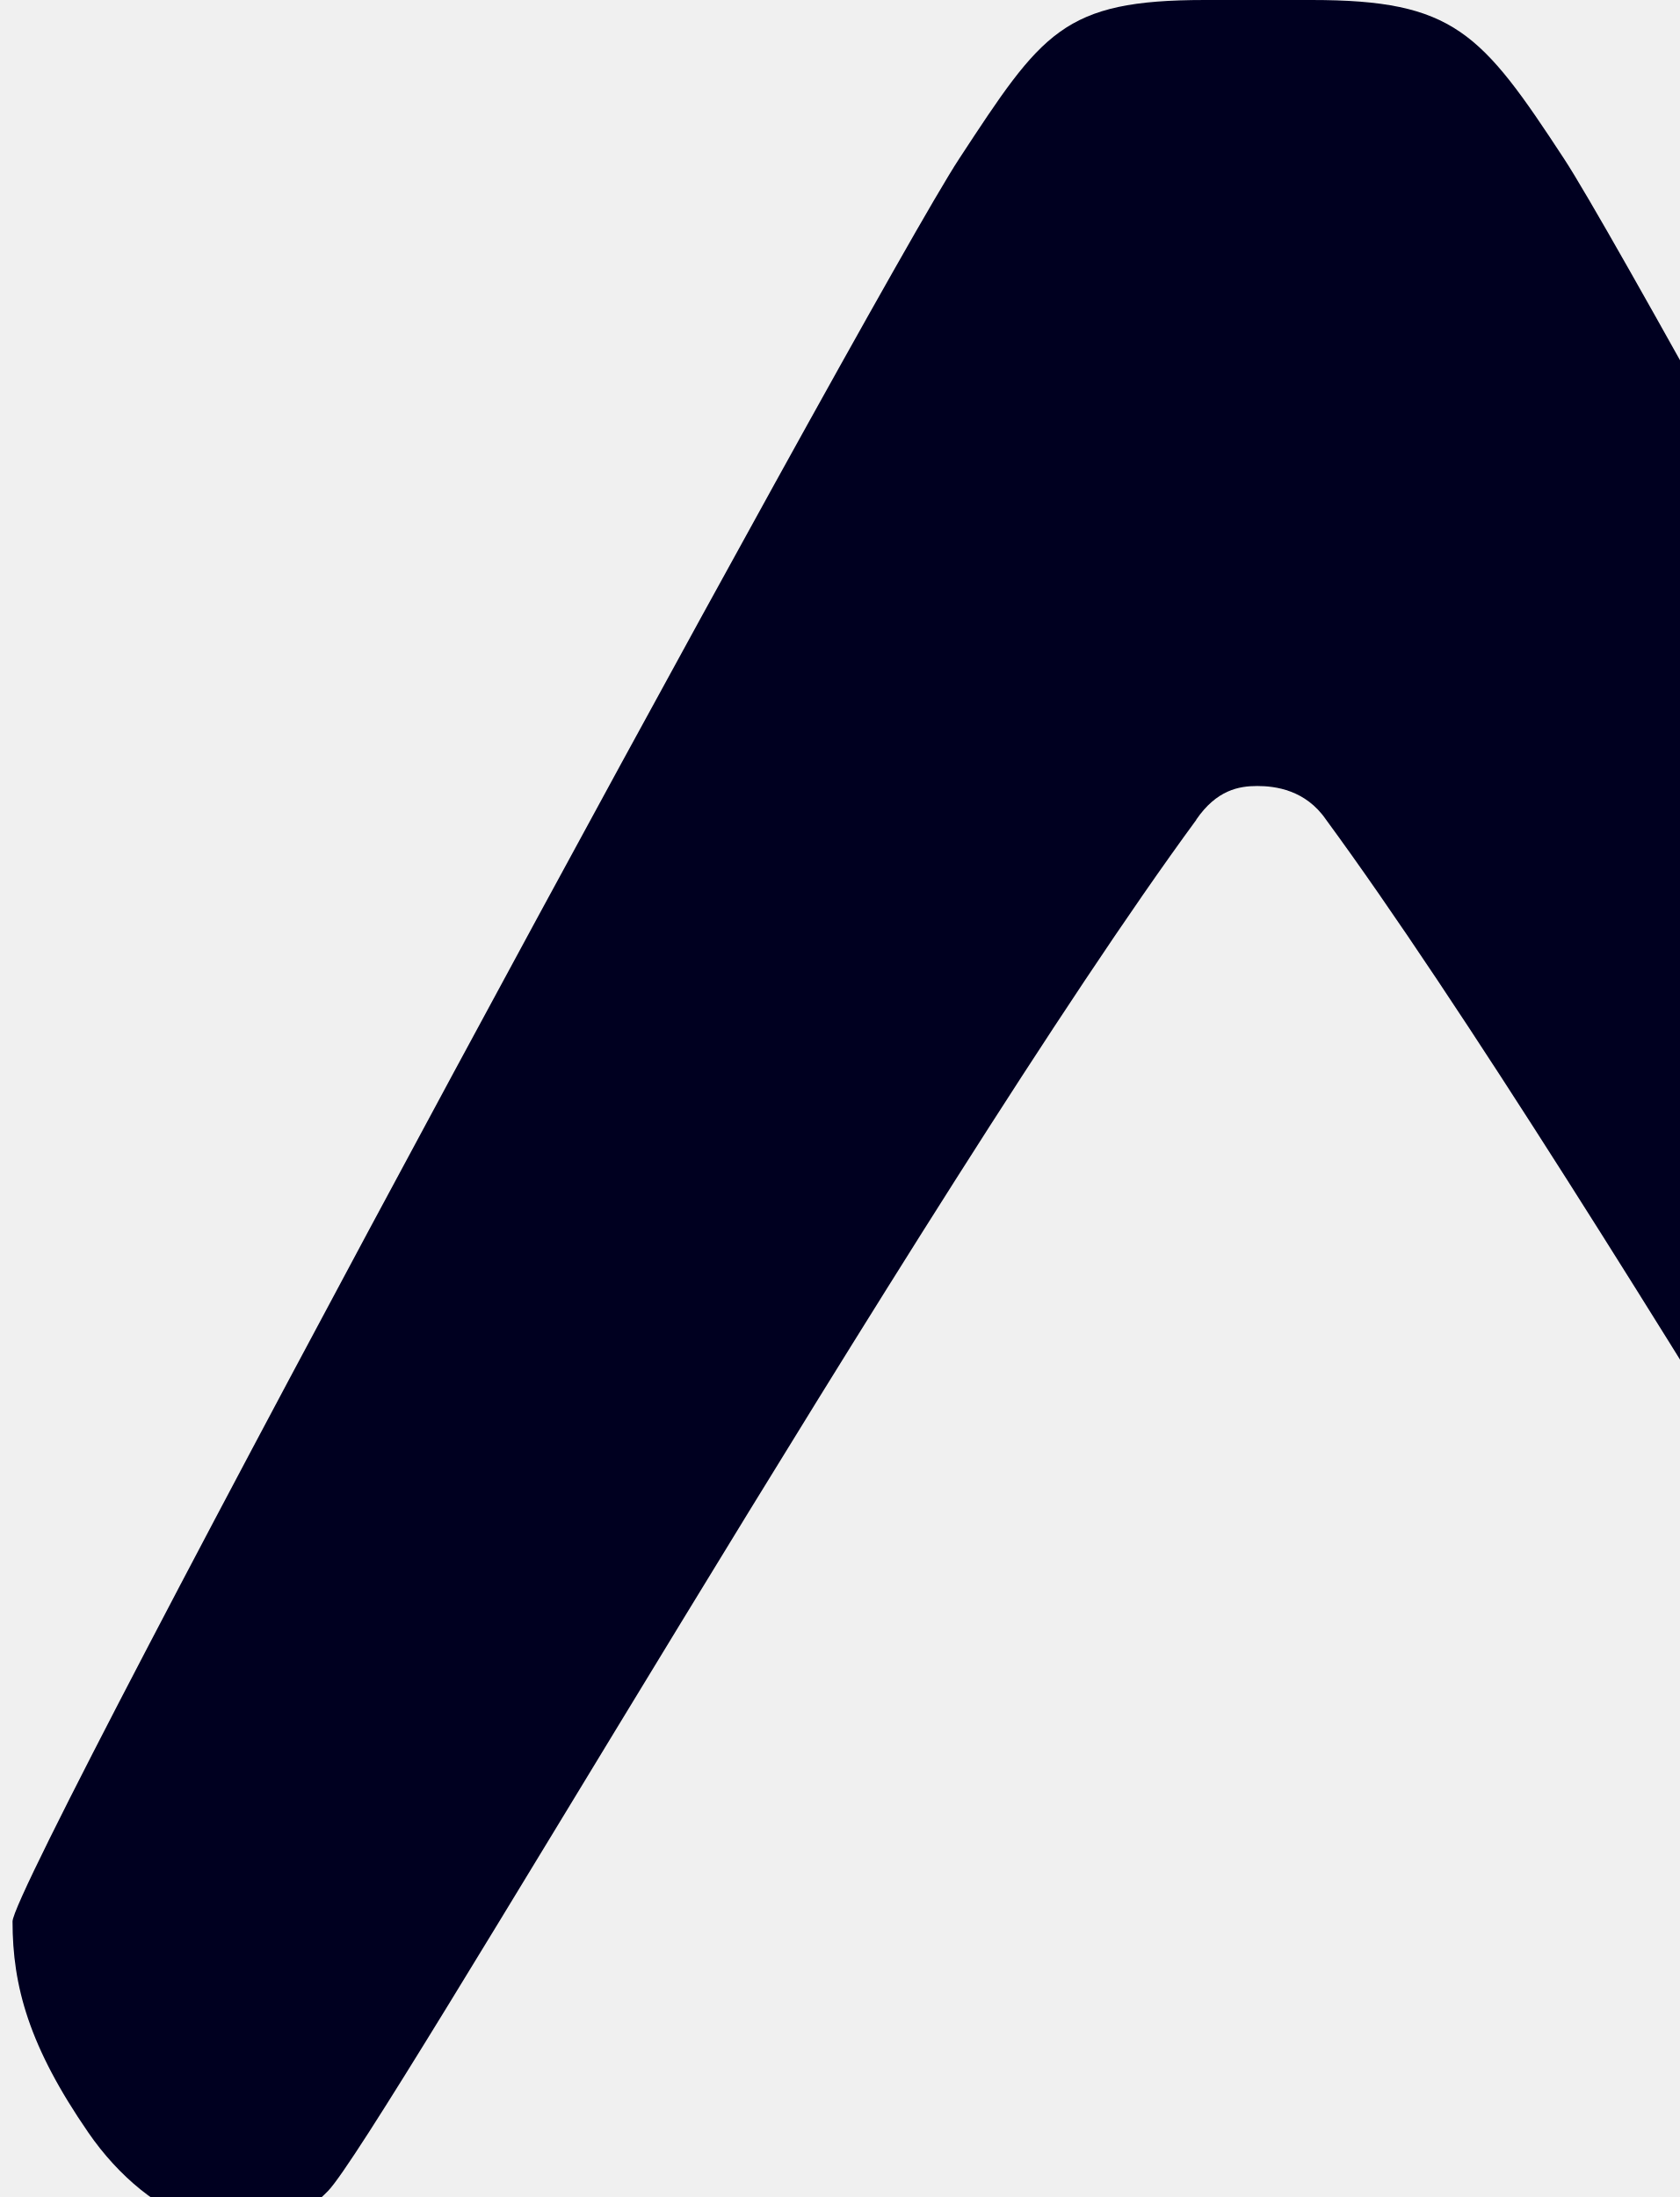
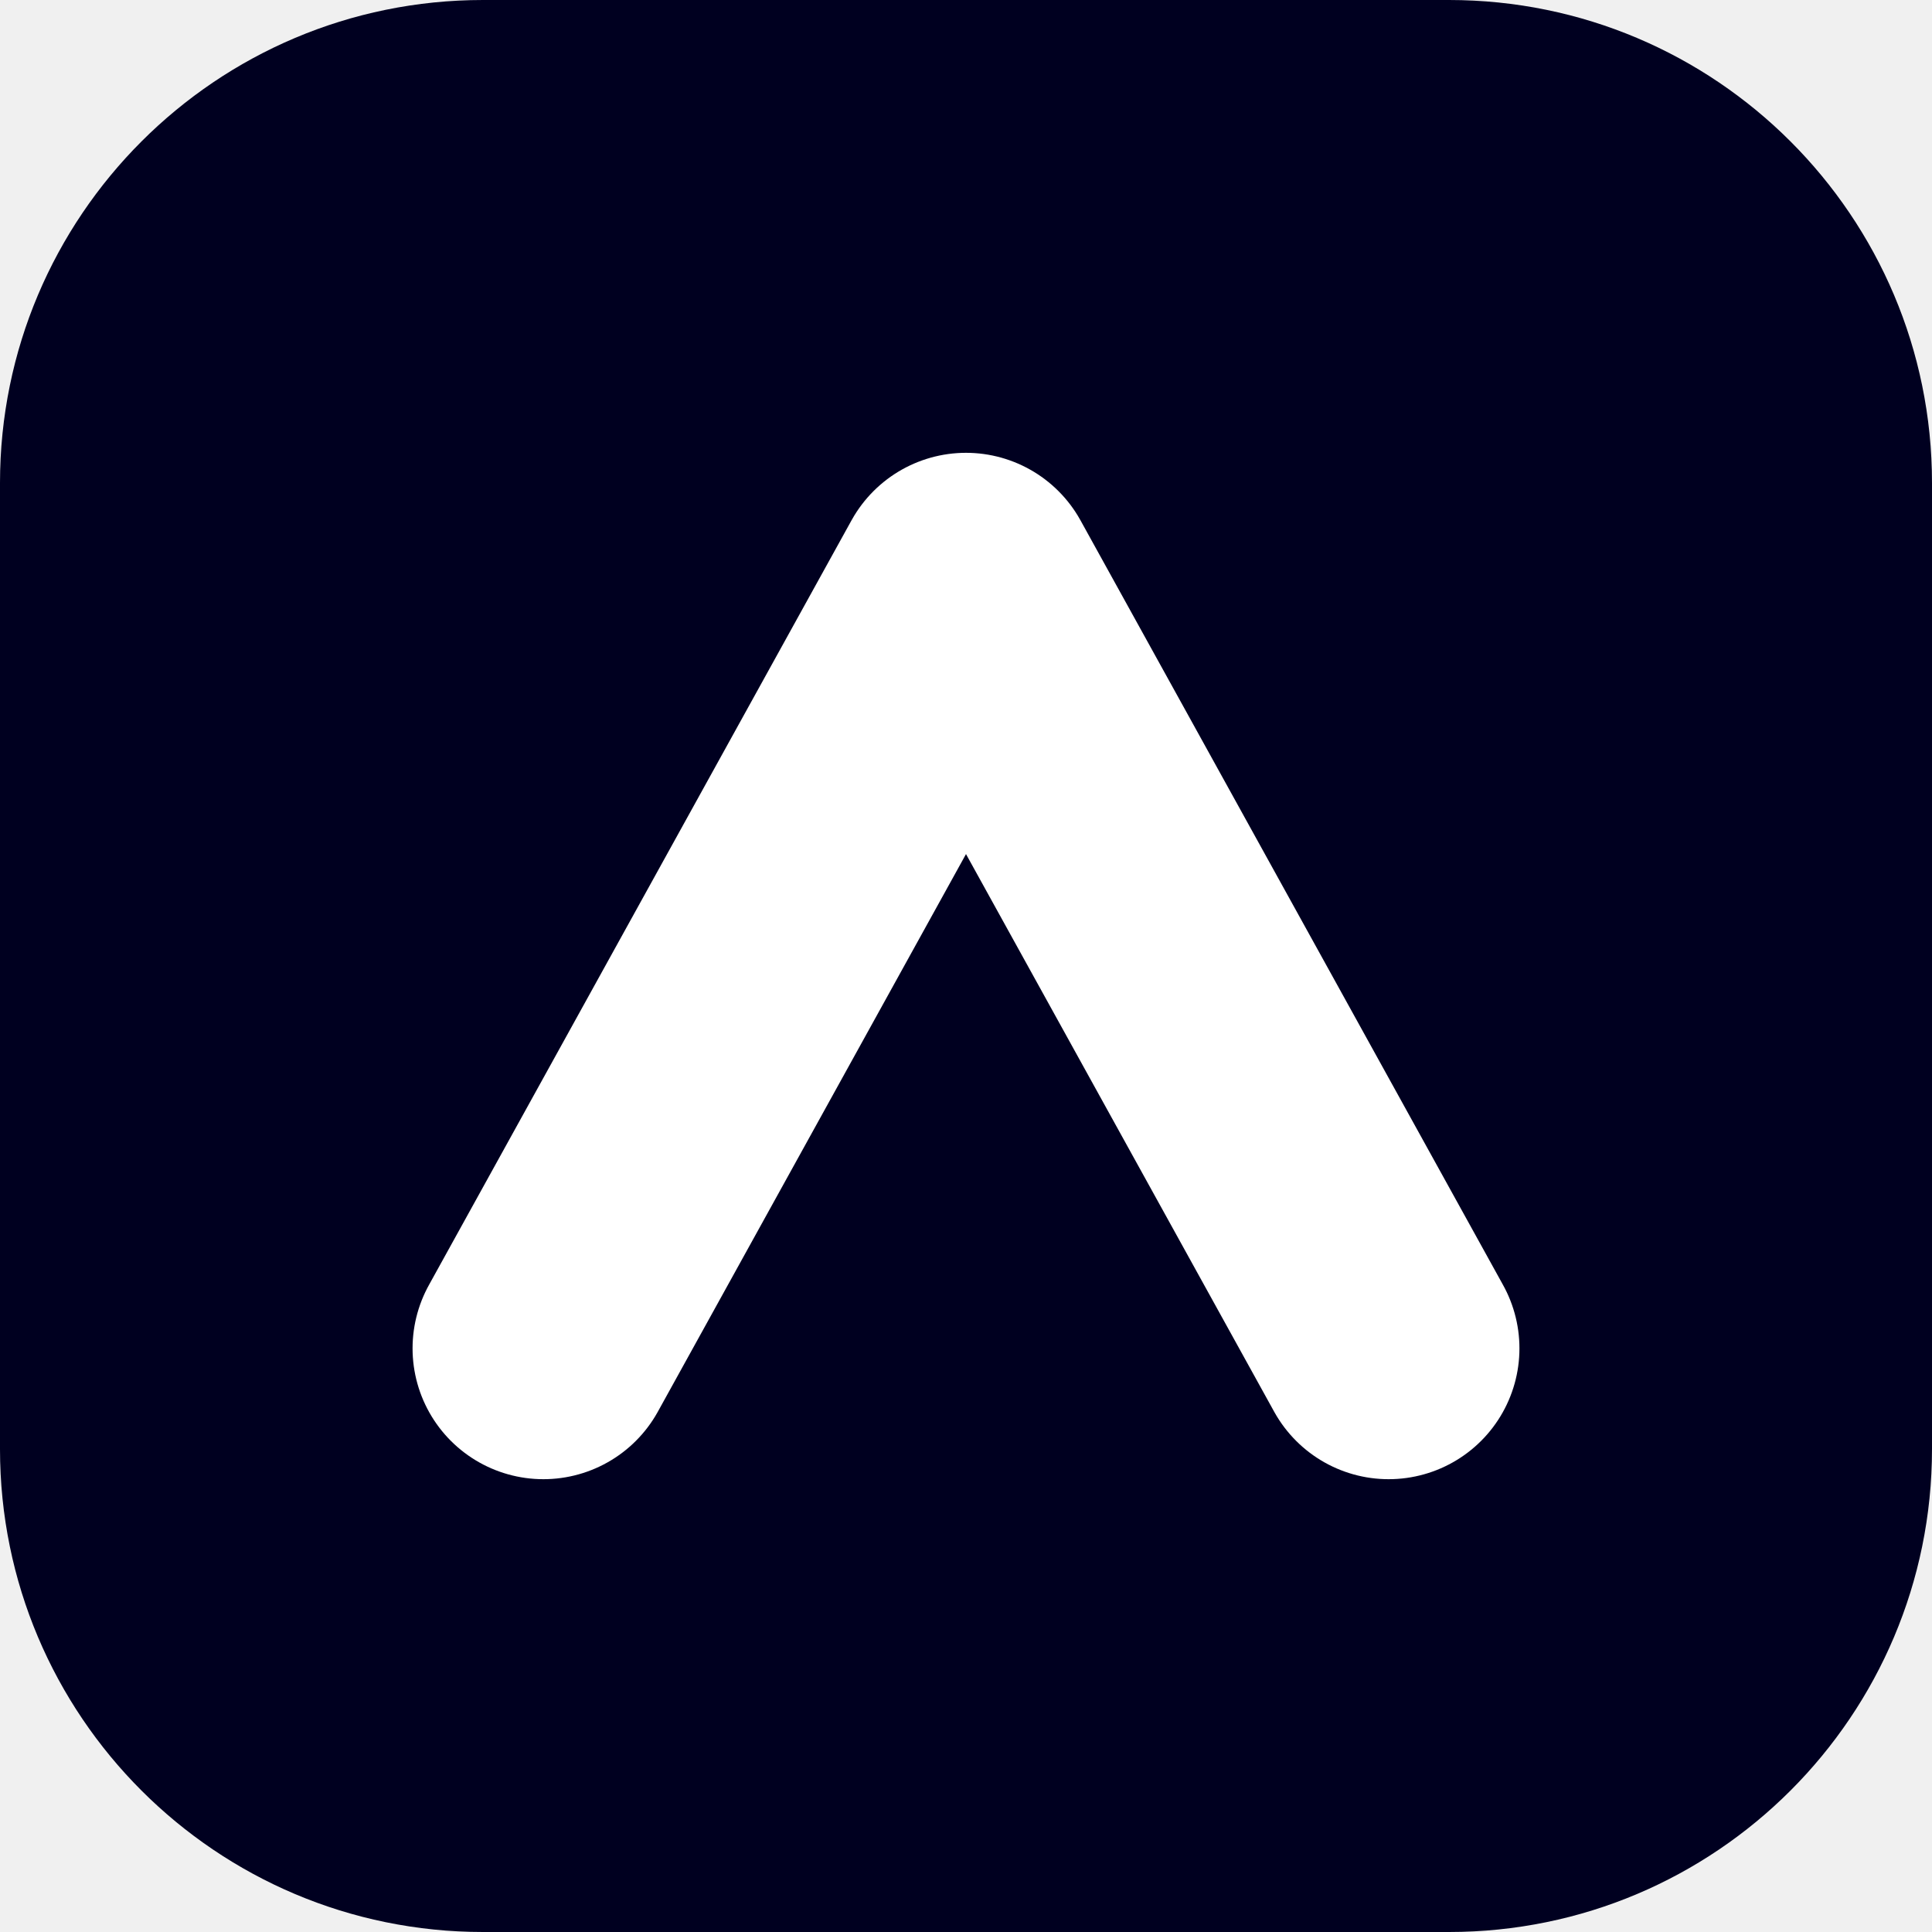
- <svg xmlns="http://www.w3.org/2000/svg" role="img" viewBox="0 0 13 17">
-   <path fill="#000020" d="M9.258 6.342c.158-.23.331-.26.472-.26.14 0 .374.03.532.26 2.06 2.806 6.332 10.208 6.727 10.611.585.597 1.388.225 1.854-.452.46-.667.587-1.135.587-1.634 0-.34-6.653-12.614-7.324-13.636C11.462.248 11.252 0 10.15 0h-.825c-1.1 0-1.259.248-1.903 1.23C6.75 2.254.097 14.528.097 14.868c0 .5.127.967.587 1.634.466.677 1.269 1.05 1.854.452.395-.403 4.661-7.805 6.72-10.61" />
+ <svg xmlns="http://www.w3.org/2000/svg" role="img" viewBox="0 0 24 24">
+   <rect width="24" height="24" rx="6" fill="#000020" />
+   <path d="M6.75 16.75 12 7.25 17.25 16.75" fill="none" stroke="#fff" stroke-width="3.25" stroke-linecap="round" stroke-linejoin="round" />
</svg>
